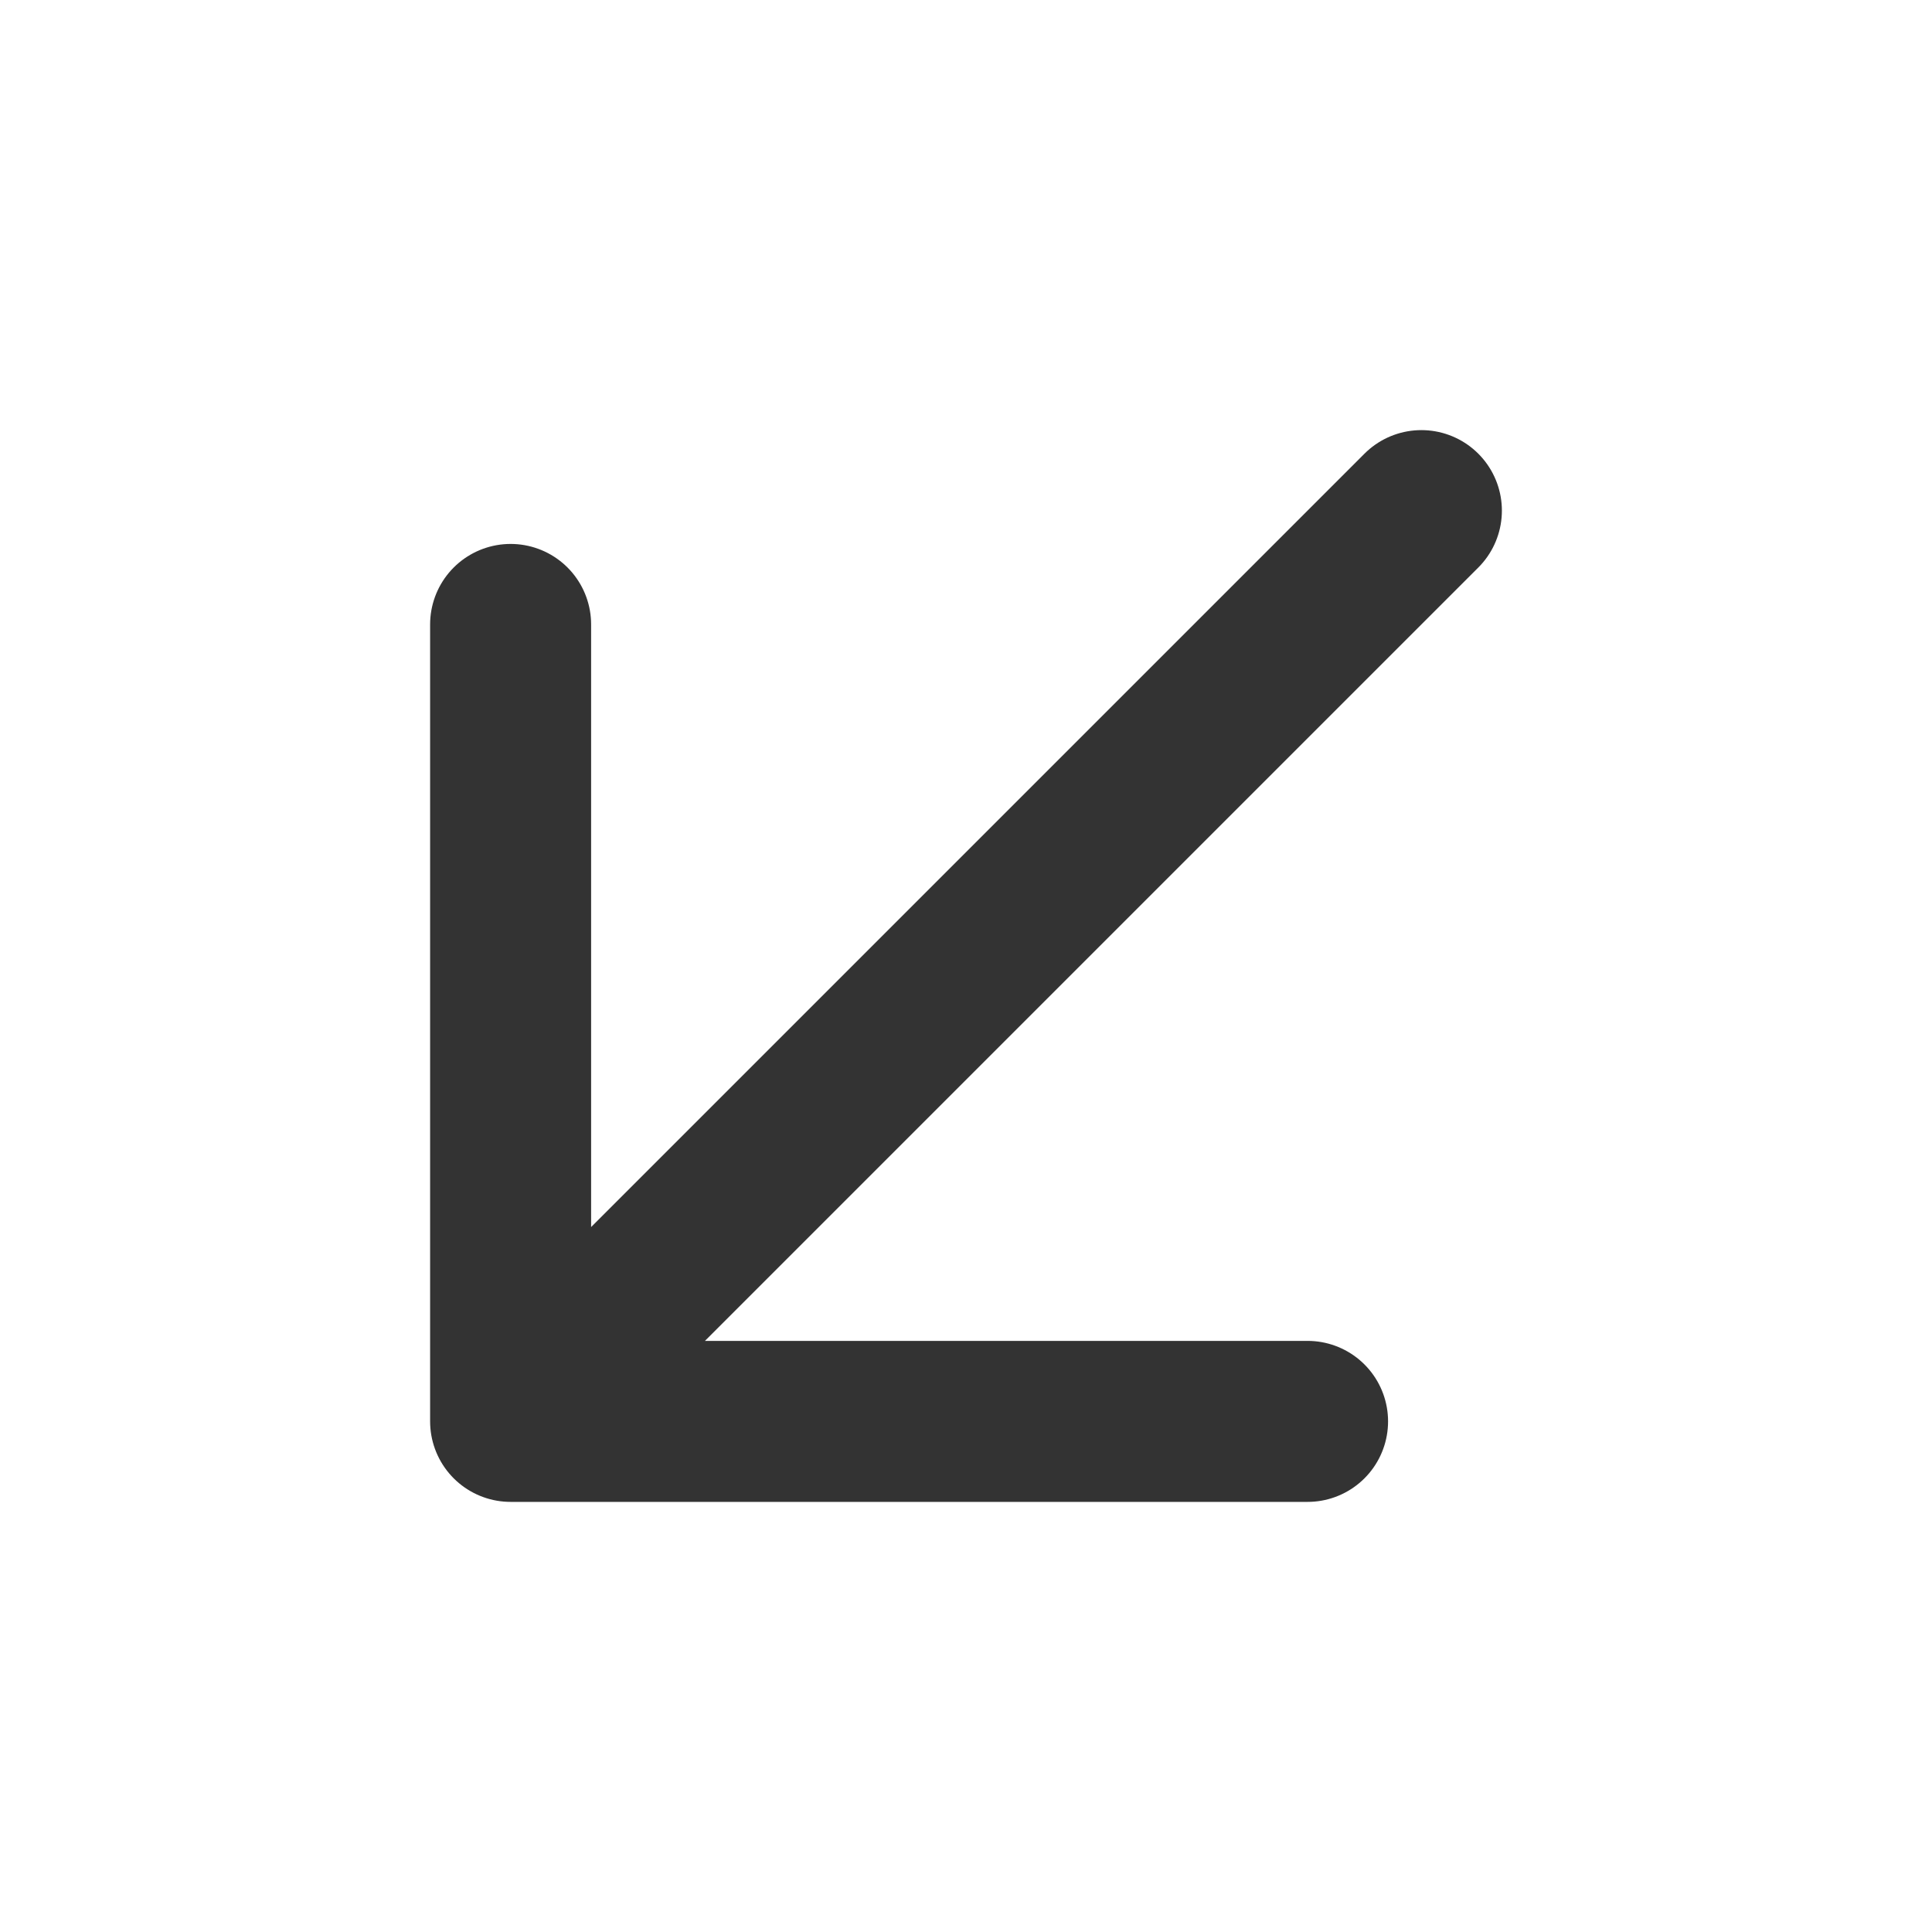
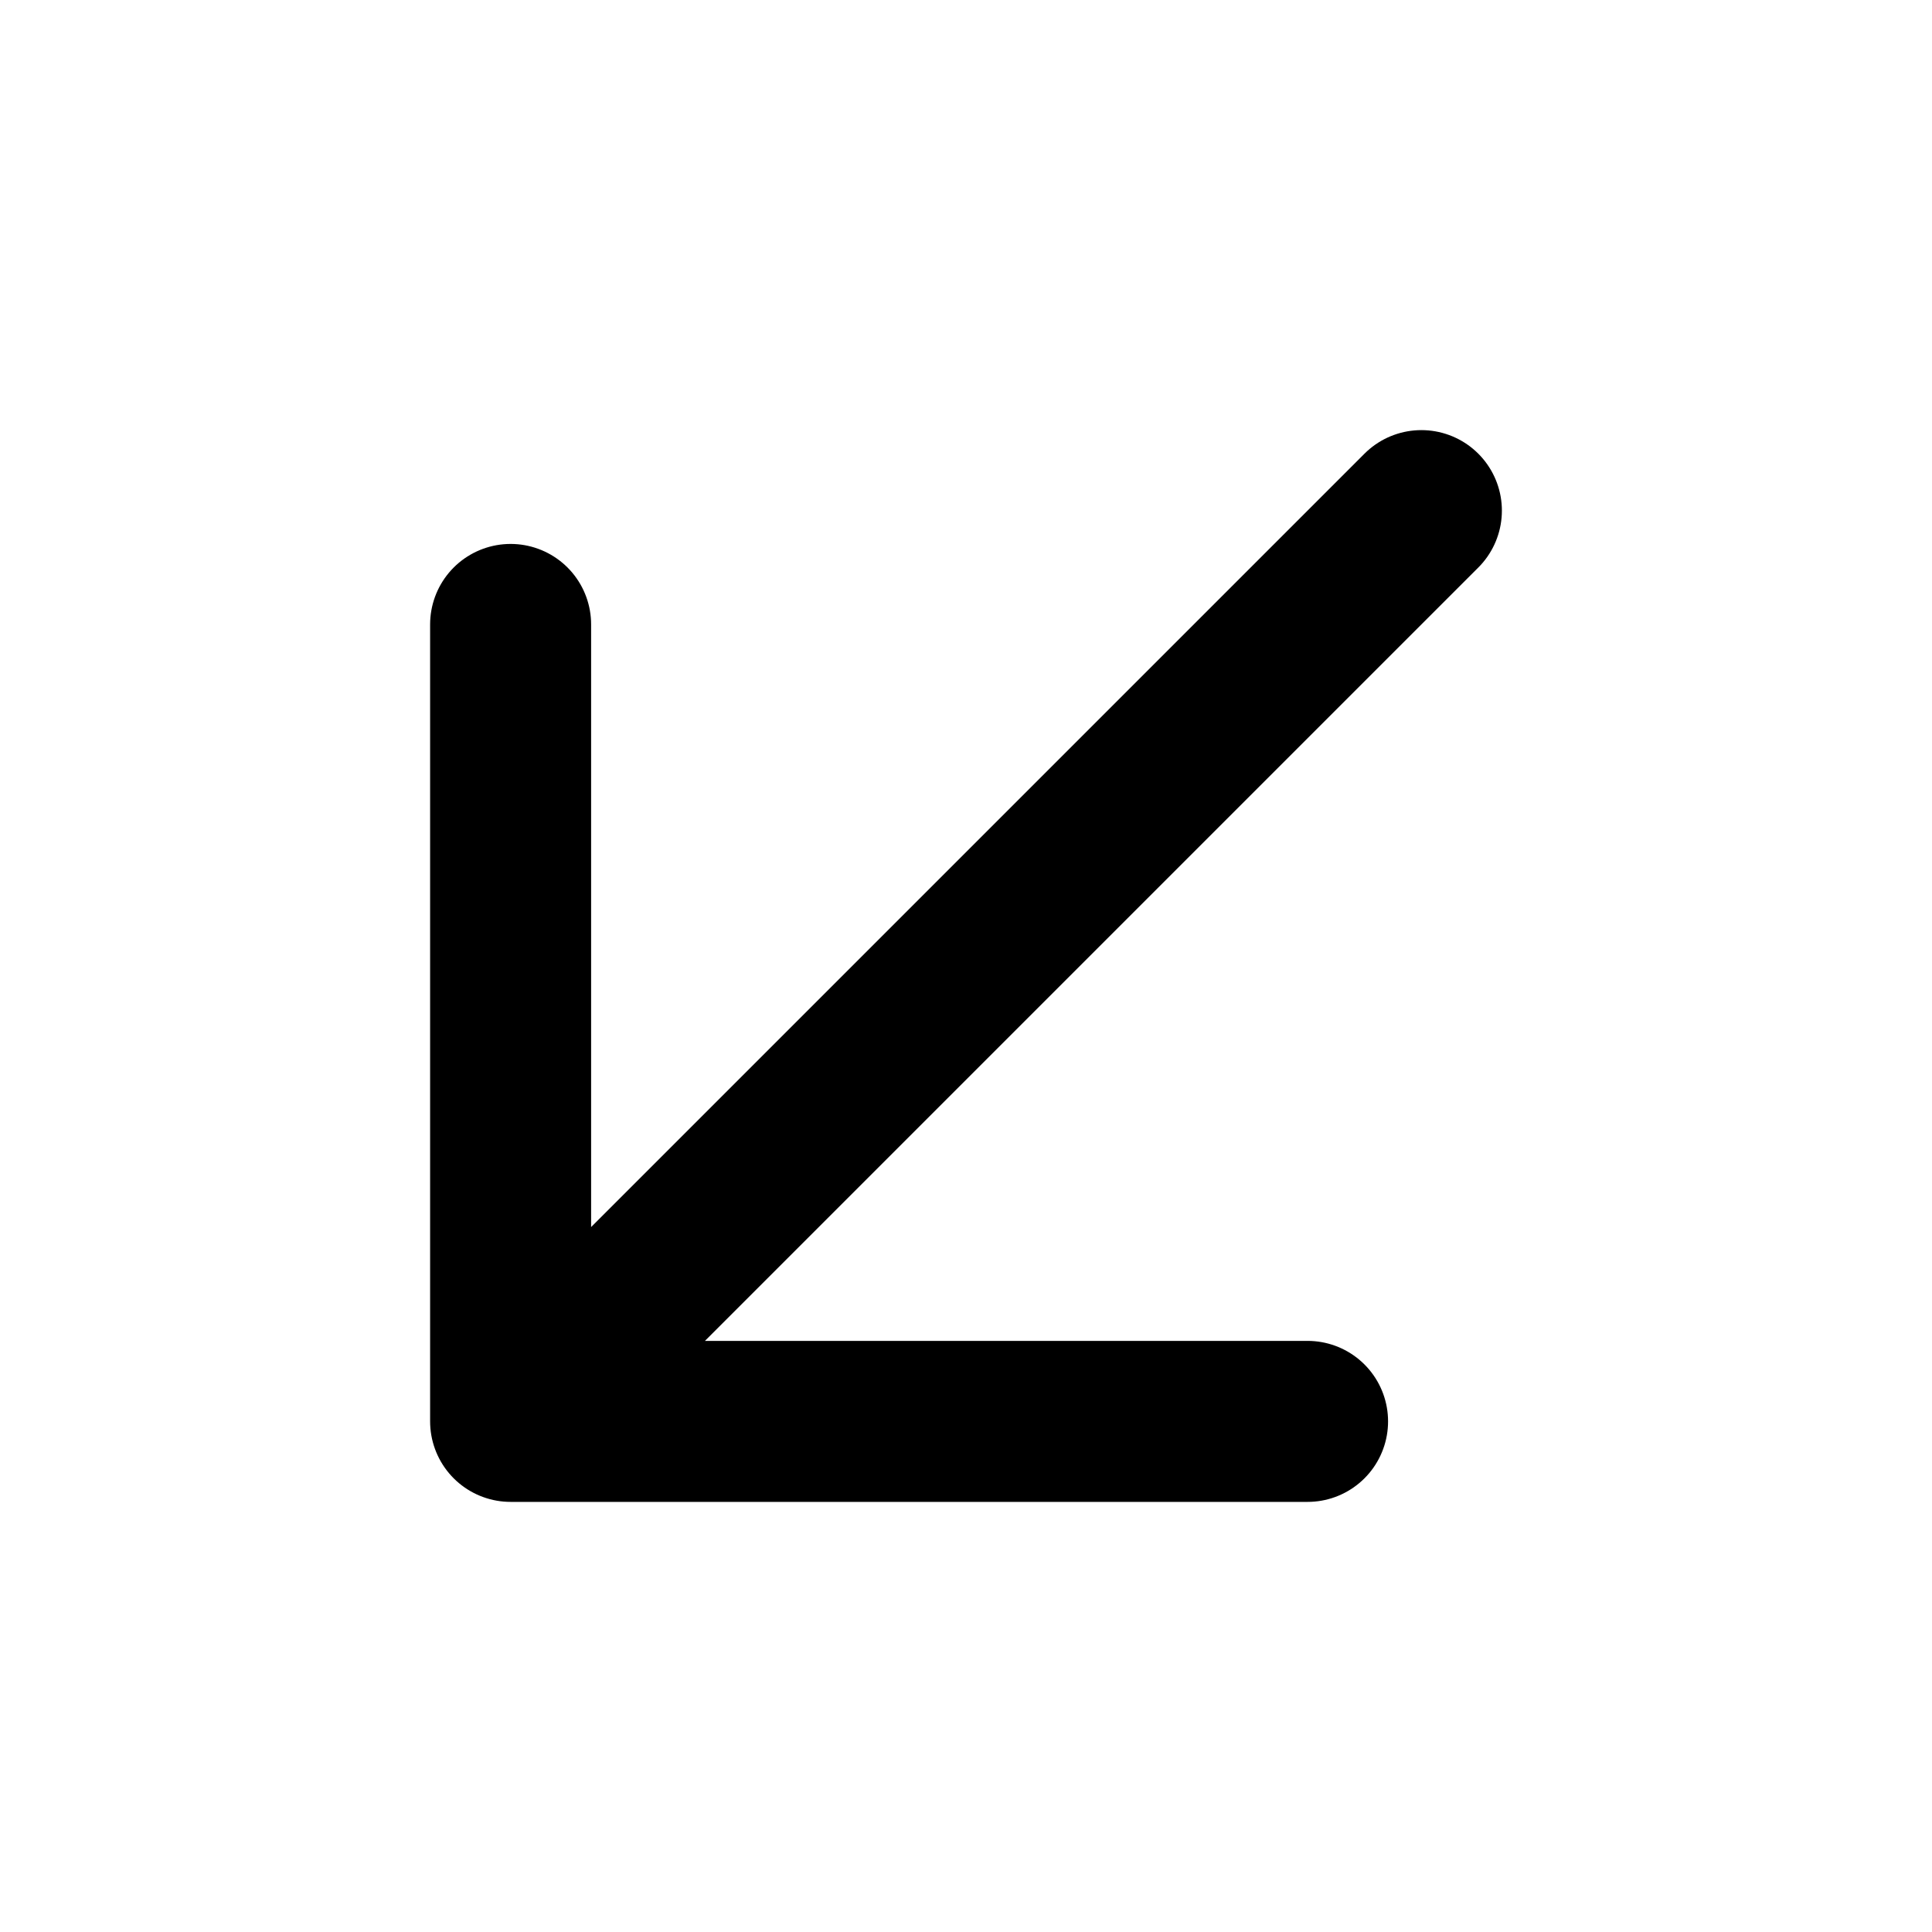
<svg xmlns="http://www.w3.org/2000/svg" width="24" height="24" fill="none" viewBox="0 0 24 24">
-   <path stroke="#333" stroke-linecap="round" stroke-linejoin="round" stroke-width="2" d="M17.657 6.343L6.343 17.657m0 0h9.9m-9.9 0v-9.9" />
+   <path stroke="currentColor" stroke-linecap="round" stroke-linejoin="round" stroke-width="2" d="M17.657 6.343L6.343 17.657m0 0h9.9m-9.9 0v-9.9" />
</svg>
